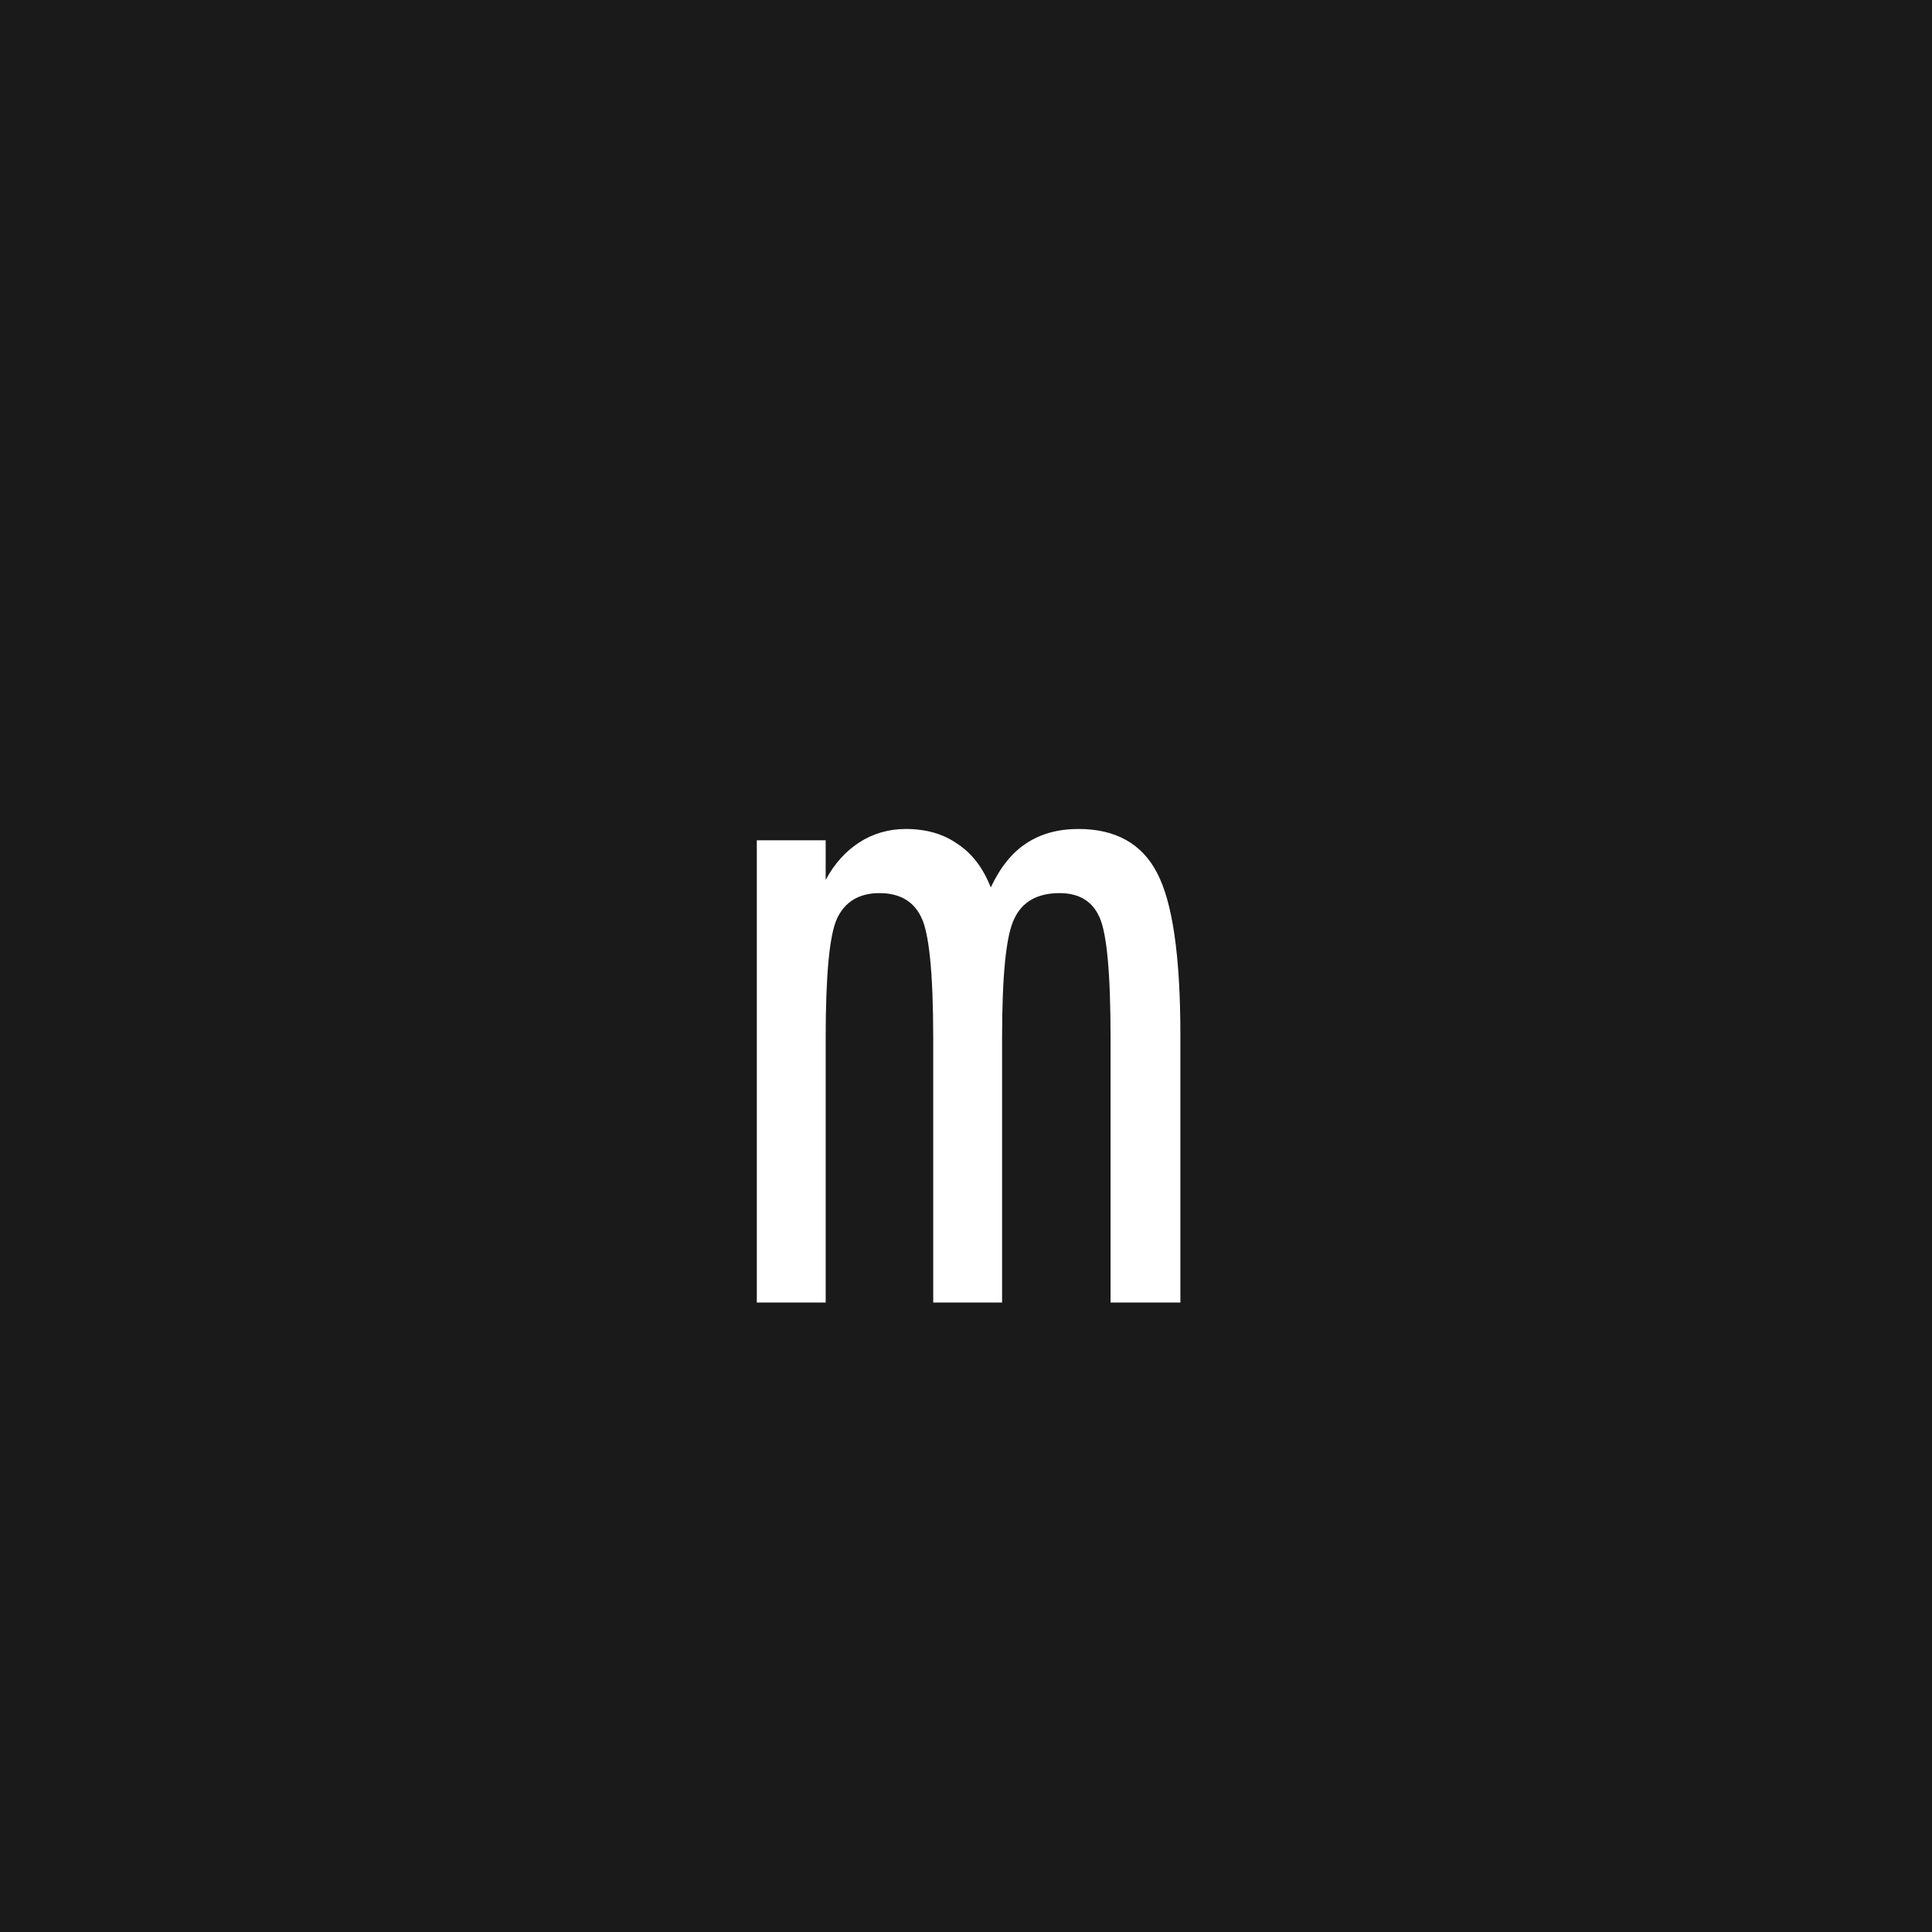
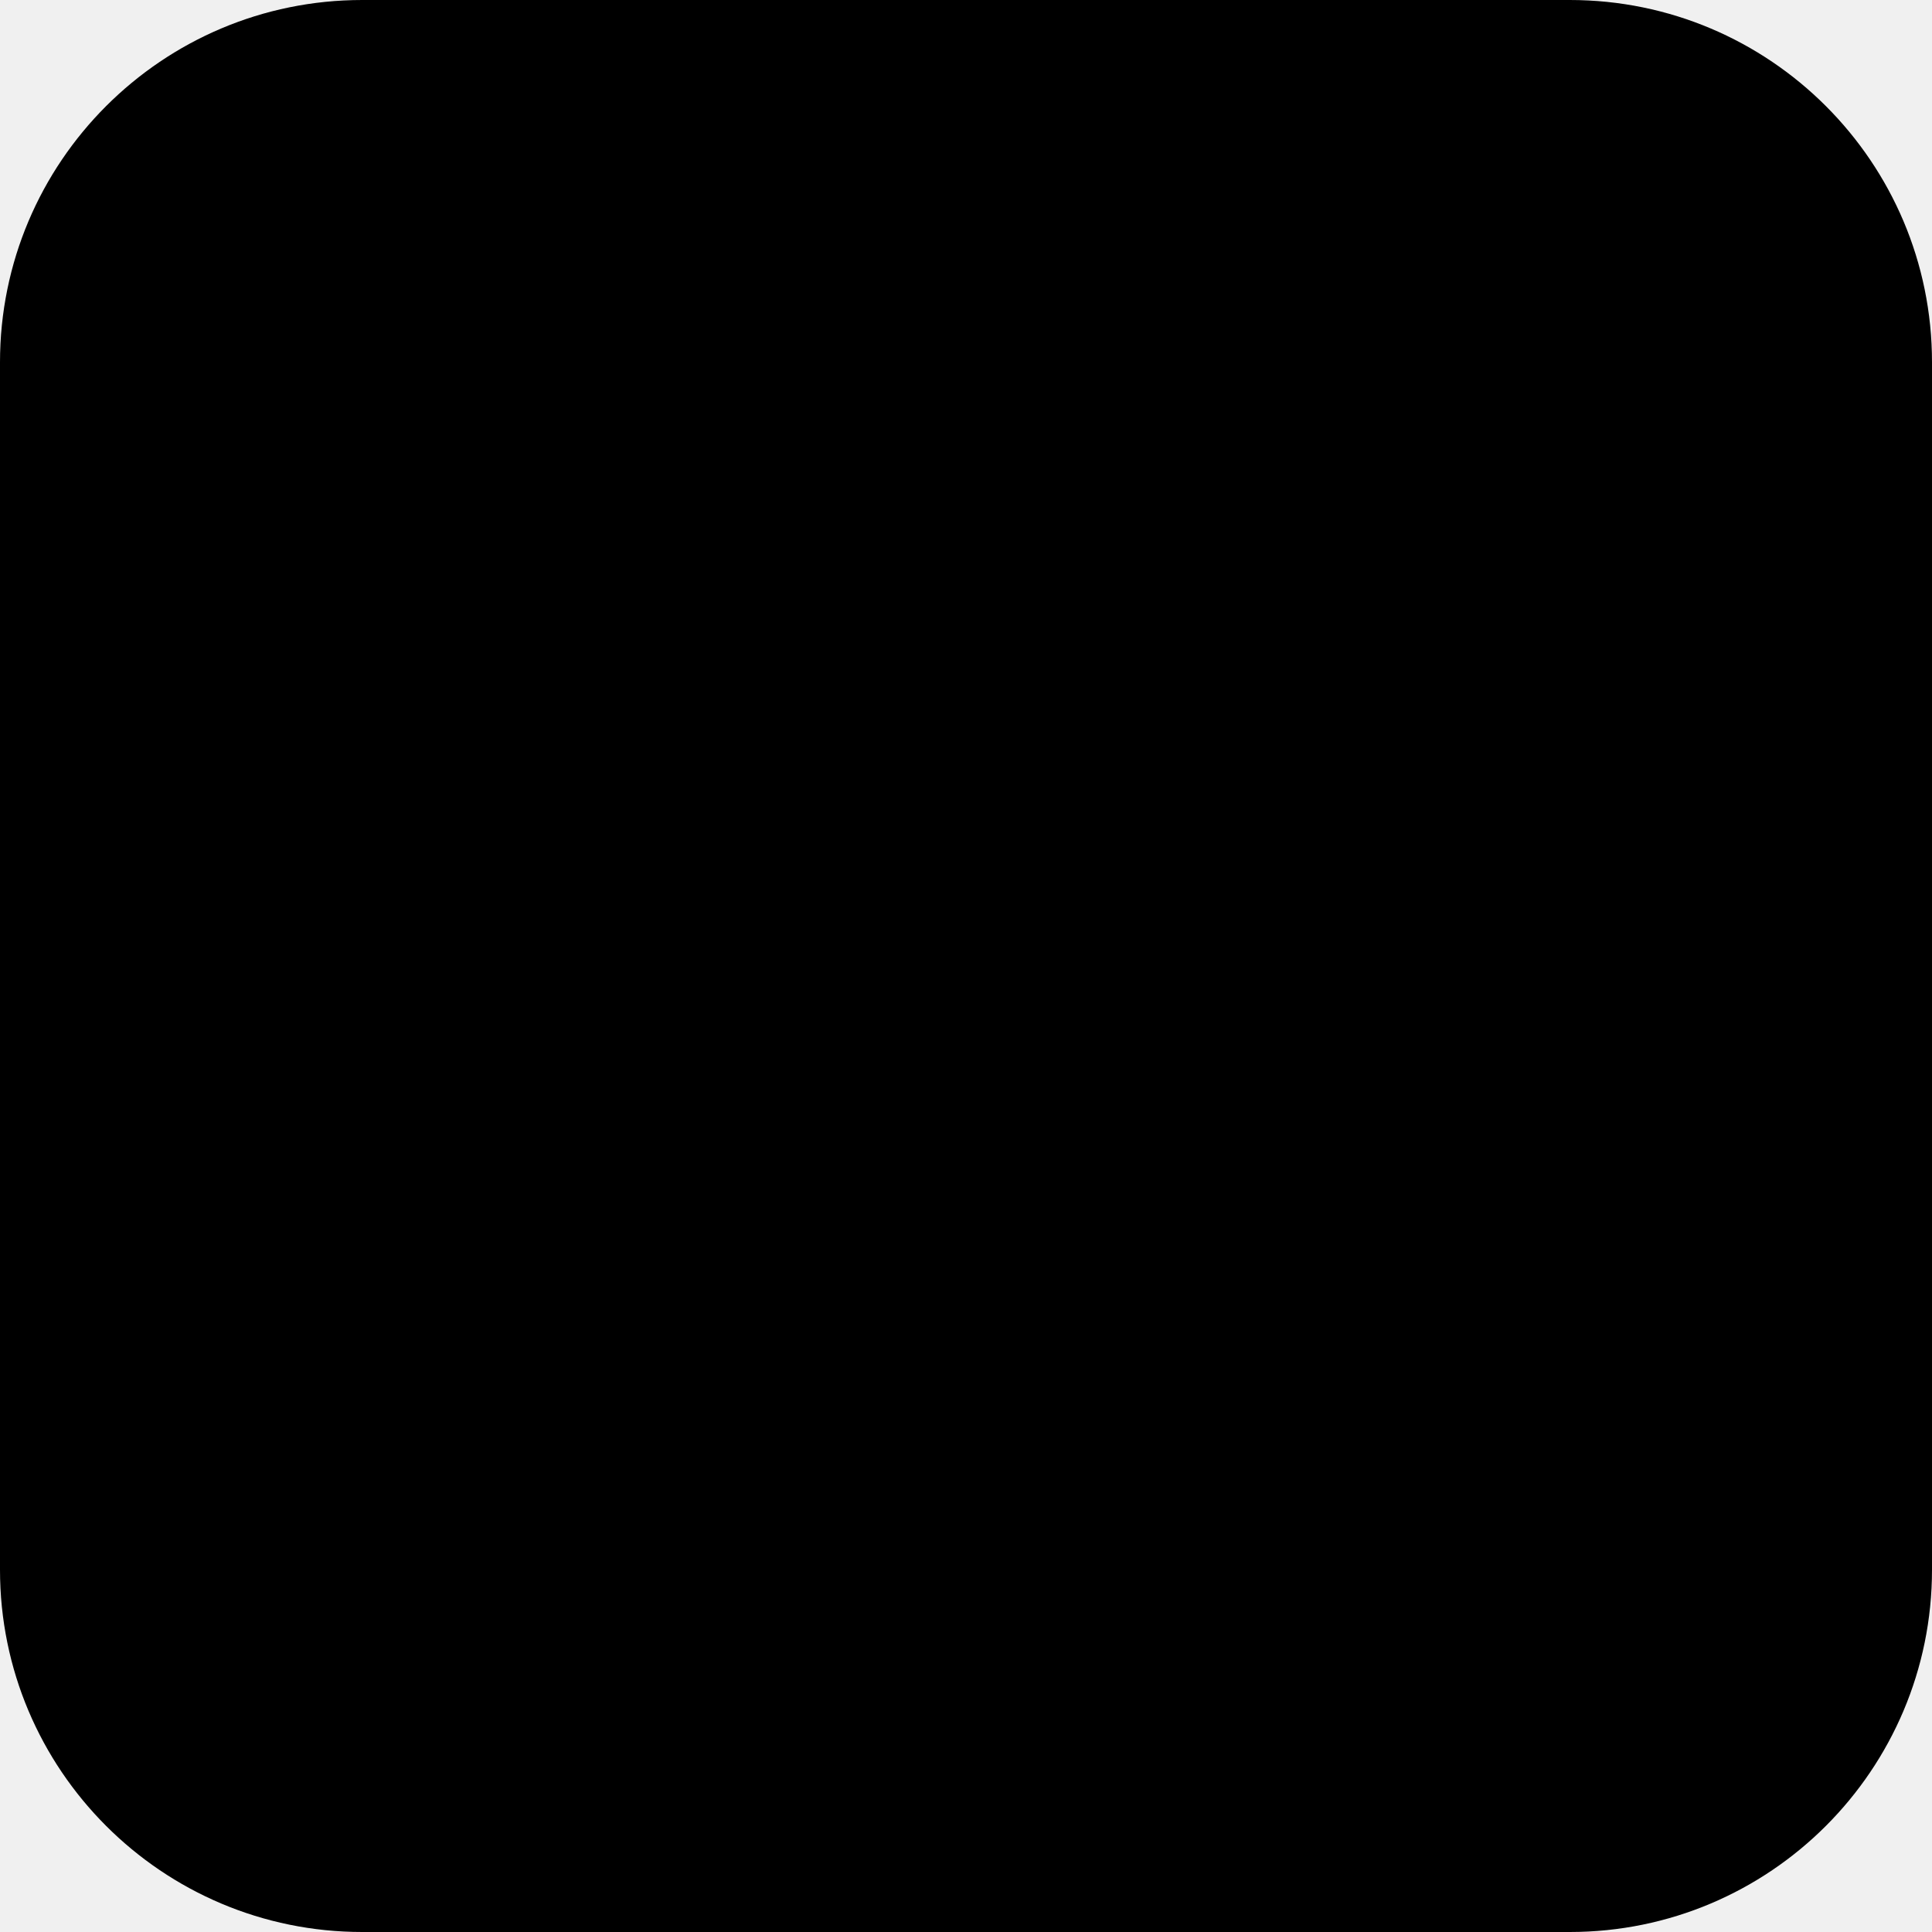
<svg xmlns="http://www.w3.org/2000/svg" viewBox="0 0 32 32">
-   <rect width="32" height="32" fill="#1a1a1a" />
-   <text x="50%" y="55%" dominant-baseline="middle" text-anchor="middle" font-family="monospace" font-size="14" fill="#ffffff">m</text>
+   <rect width="32" height="32" rx="6" fill="oklch(97% 0.006 50)" />
+   <text x="50%" y="55%" dominant-baseline="middle" text-anchor="middle" font-family="monospace" font-size="14" font-weight="300" fill="oklch(55% 0.16 45)">m</text>
</svg>
